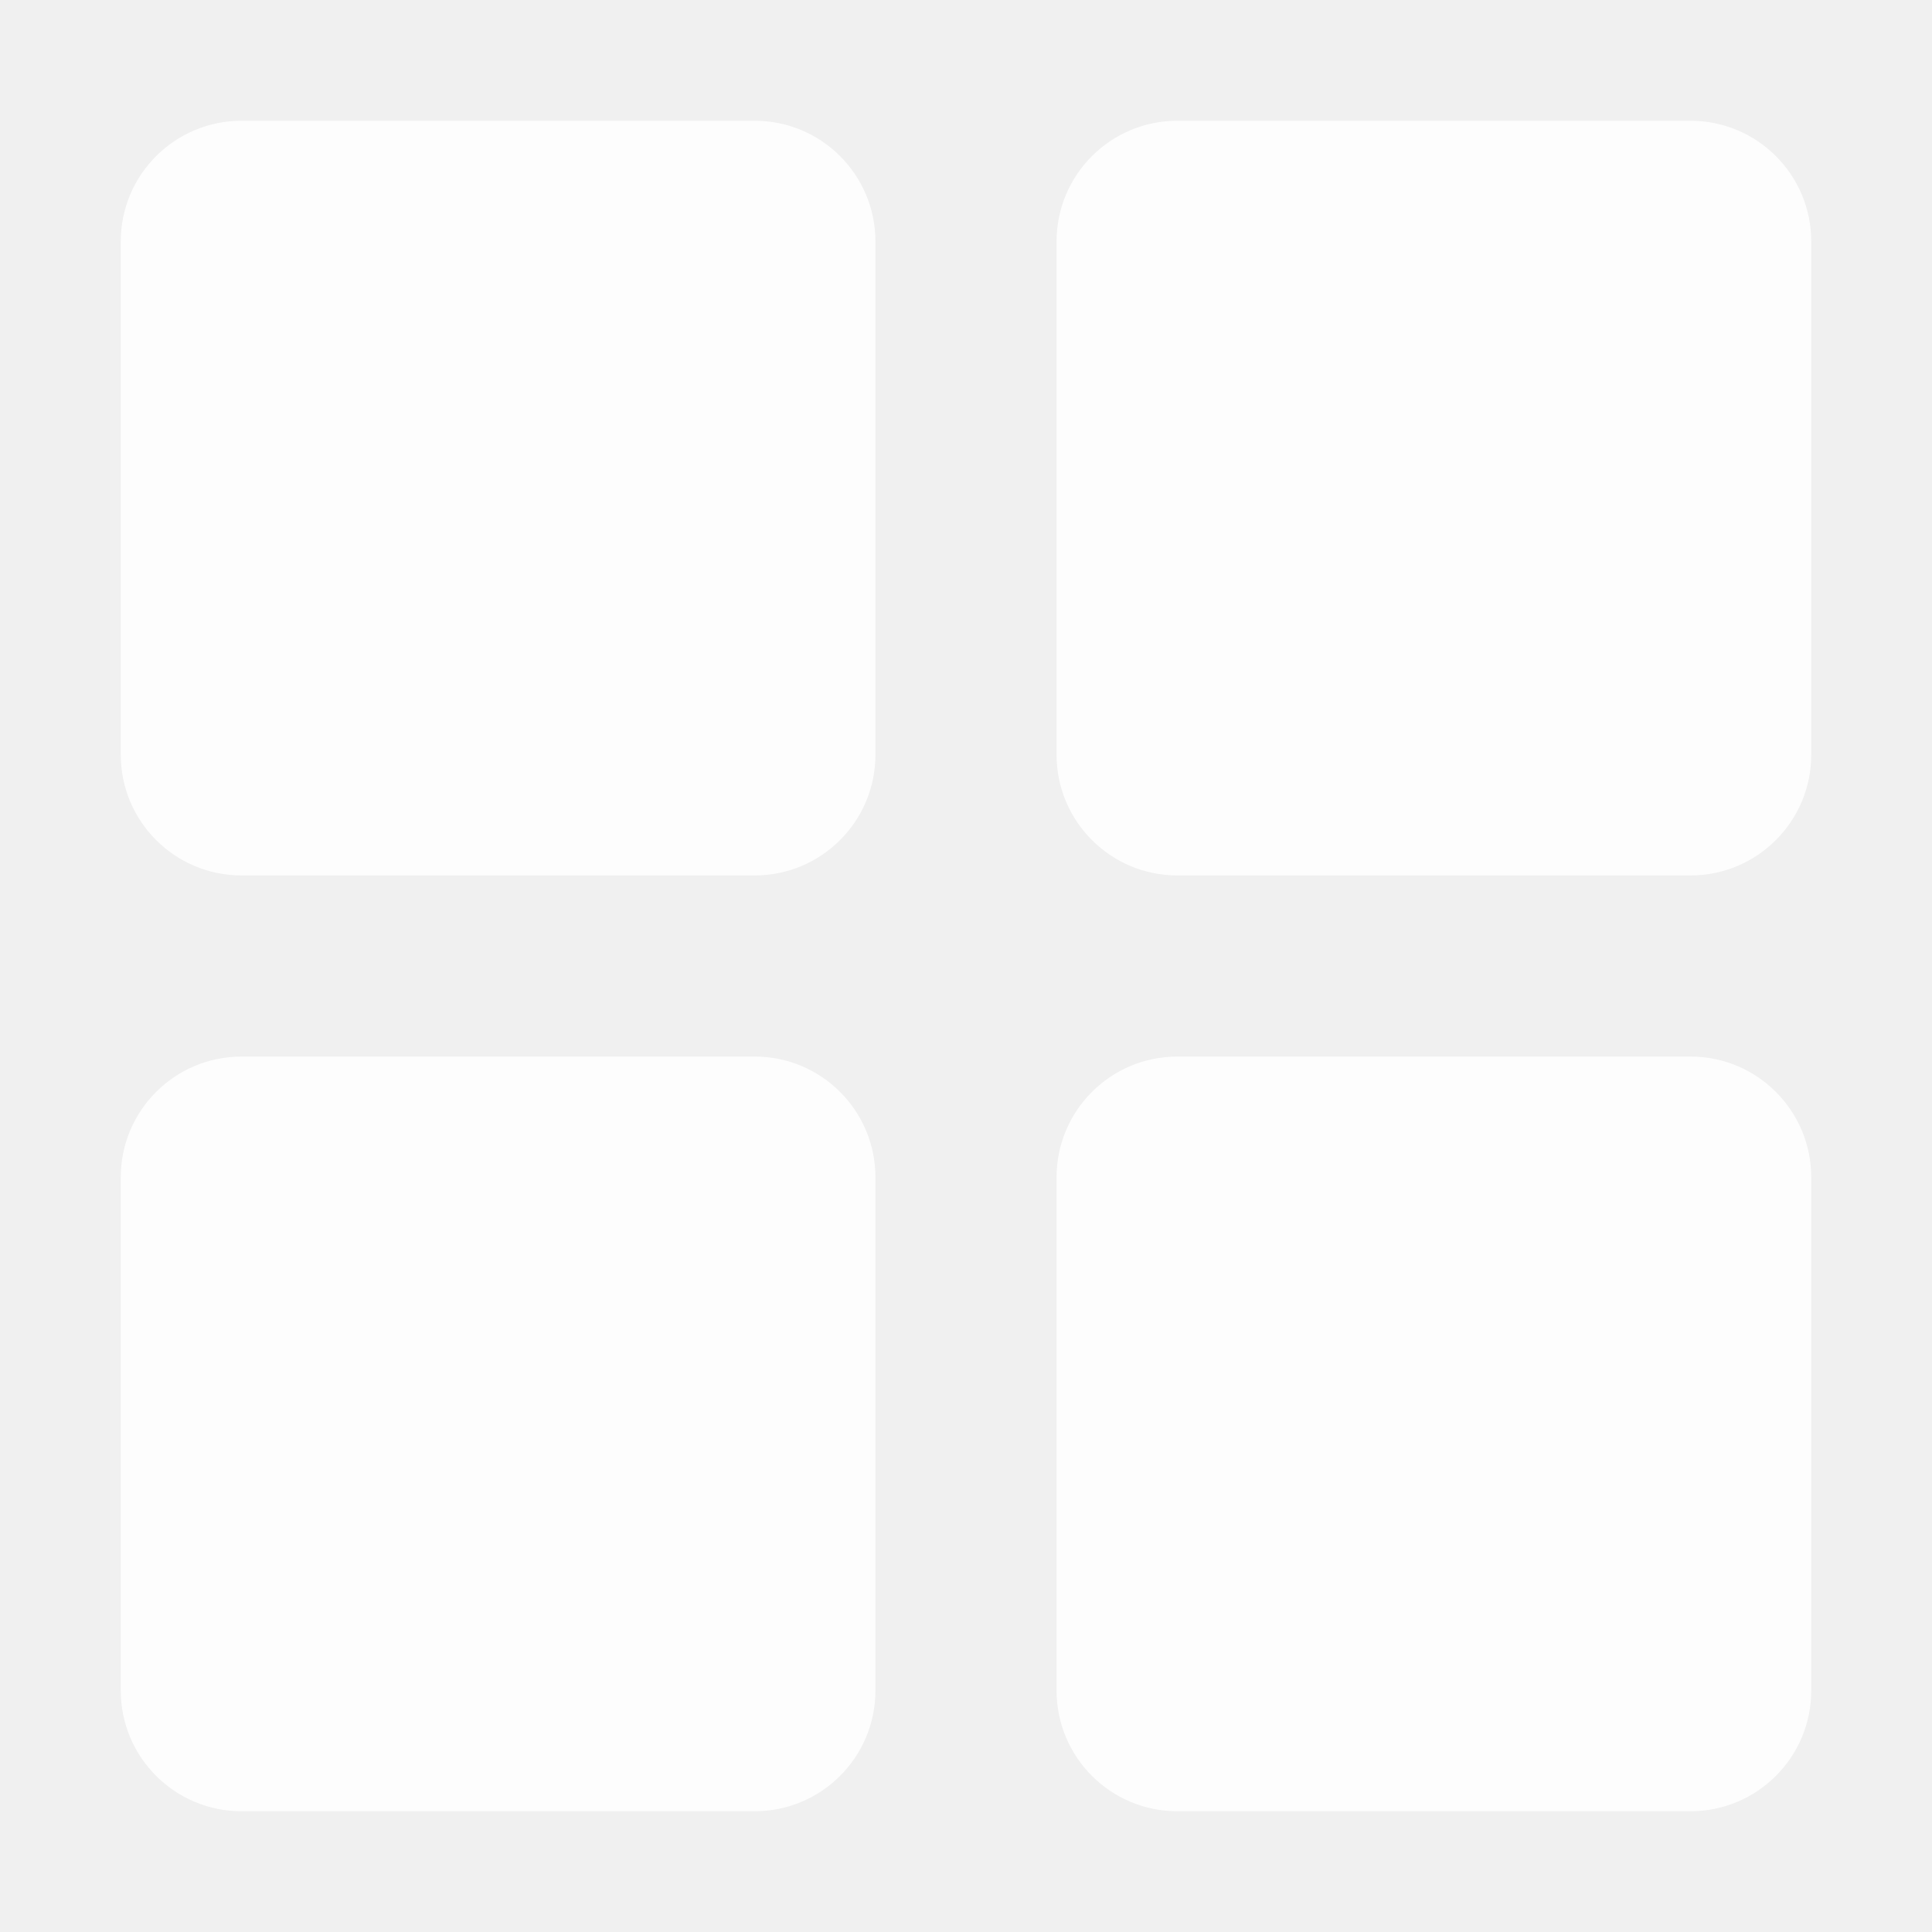
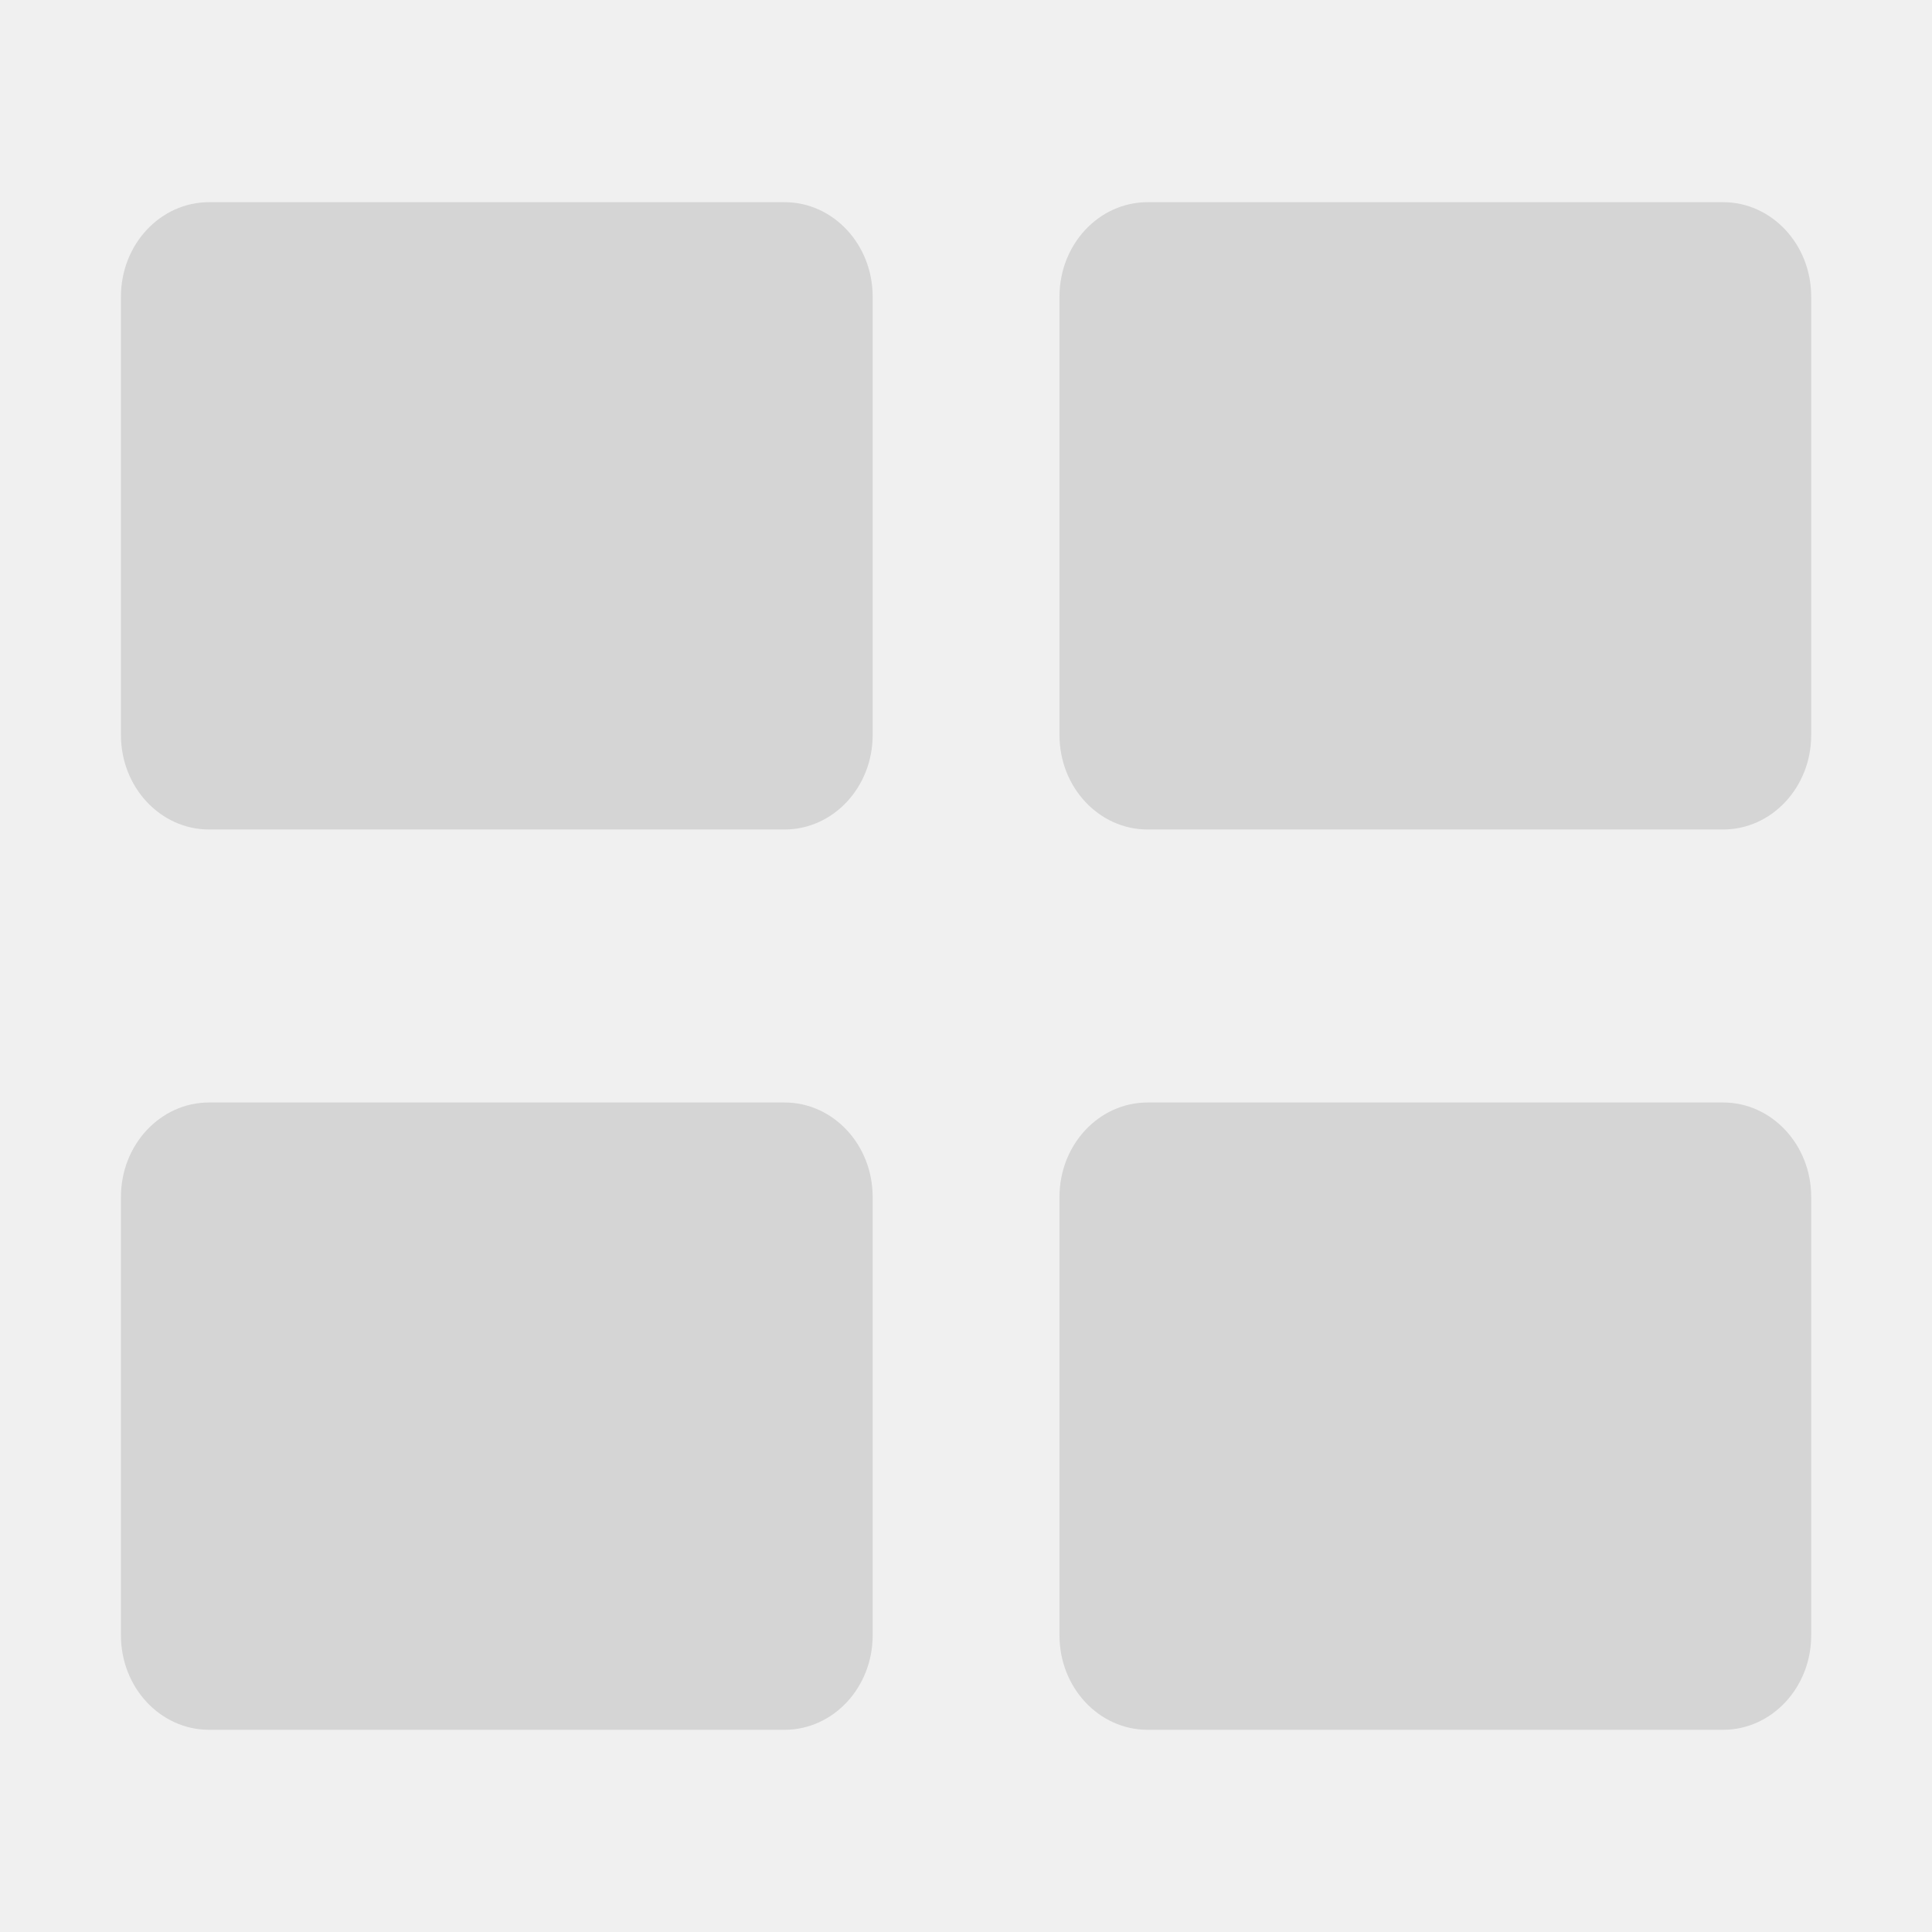
<svg xmlns="http://www.w3.org/2000/svg" xmlns:xlink="http://www.w3.org/1999/xlink" id="svg2" height="64" width="64" version="1.1" viewBox="0 0 64 64">
  <defs id="defs14">
    <linearGradient id="linearGradient3253">
      <stop id="stop3255" offset="0" style="stop-color:#89d5f8;stop-opacity:1;" />
      <stop id="stop3257" offset="1" style="stop-color:#00899e;stop-opacity:1;" />
    </linearGradient>
    <linearGradient id="linearGradient11979">
      <stop id="stop11981" offset="0" style="stop-color:#ffffff;stop-opacity:1;" />
      <stop id="stop11983" offset="1" style="stop-color:#729fcf;stop-opacity:1" />
    </linearGradient>
    <linearGradient id="linearGradient2846">
      <stop style="stop-color:#8a8a8a;stop-opacity:1;" offset="0" id="stop2848" />
      <stop style="stop-color:#484848;stop-opacity:1;" offset="1" id="stop2850" />
    </linearGradient>
    <linearGradient id="linearGradient2366">
      <stop style="stop-color:#ffffff;stop-opacity:1;" offset="0" id="stop2368" />
      <stop id="stop2374" offset="0.5" style="stop-color:#ffffff;stop-opacity:0.219;" />
      <stop style="stop-color:#ffffff;stop-opacity:1;" offset="1" id="stop2370" />
    </linearGradient>
    <linearGradient id="linearGradient4467">
      <stop id="stop4469" offset="0" style="stop-color:#ffffff;stop-opacity:1;" />
      <stop id="stop4471" offset="1" style="stop-color:#ffffff;stop-opacity:0.248;" />
    </linearGradient>
    <linearGradient id="linearGradient4454">
      <stop id="stop4456" offset="0" style="stop-color:#729fcf;stop-opacity:0.208;" />
      <stop id="stop4458" offset="1" style="stop-color:#729fcf;stop-opacity:0.676;" />
    </linearGradient>
    <linearGradient id="linearGradient4440">
      <stop id="stop4442" offset="0" style="stop-color:#7d7d7d;stop-opacity:1;" />
      <stop style="stop-color:#b1b1b1;stop-opacity:1;" offset="0.5" id="stop4448" />
      <stop id="stop4444" offset="1" style="stop-color:#686868;stop-opacity:1;" />
    </linearGradient>
    <radialGradient xlink:href="#linearGradient4467" id="radialGradient2097" cx="23.071" cy="35.127" fx="23.071" fy="35.127" r="10.319" gradientTransform="matrix(0.914812,0.01265023,-0.00821502,0.213562,2.253914,27.18889)" gradientUnits="userSpaceOnUse" />
    <linearGradient xlink:href="#linearGradient4467" id="linearGradient7922" x1="16.875" y1="22.852" x2="27.901" y2="34.977" gradientUnits="userSpaceOnUse" />
    <linearGradient xlink:href="#linearGradient2871" id="linearGradient7186" gradientUnits="userSpaceOnUse" x1="46.835" y1="45.264" x2="45.38" y2="50.94" />
    <linearGradient xlink:href="#linearGradient2402" id="linearGradient7184" gradientUnits="userSpaceOnUse" x1="18.936" y1="23.668" x2="53.589" y2="26.649" />
    <linearGradient xlink:href="#linearGradient2380" id="linearGradient7180" gradientUnits="userSpaceOnUse" x1="62.514" y1="36.061" x2="15.985" y2="20.609" />
    <linearGradient xlink:href="#linearGradient4467" id="linearGradient7189" gradientUnits="userSpaceOnUse" x1="13.435" y1="13.604" x2="22.375" y2="23.554" gradientTransform="rotate(180,23.96967,25.01237)" />
    <linearGradient xlink:href="#linearGradient4467" id="linearGradient7185" x1="13.435" y1="13.604" x2="22.375" y2="23.554" gradientUnits="userSpaceOnUse" />
    <linearGradient xlink:href="#linearGradient1322" id="linearGradient4975" x1="34.893" y1="36.423" x2="45.919" y2="48.548" gradientUnits="userSpaceOnUse" gradientTransform="translate(-18.01785,-13.57119)" />
    <linearGradient id="linearGradient1322">
      <stop id="stop1324" offset="0" style="stop-color:#729fcf" />
      <stop id="stop1326" offset="1" style="stop-color:#5187d6;stop-opacity:1;" />
    </linearGradient>
    <linearGradient xlink:href="#linearGradient4467" id="linearGradient1491" gradientUnits="userSpaceOnUse" x1="5.965" y1="26.048" x2="52.854" y2="26.048" />
    <linearGradient id="linearGradient2402">
      <stop style="stop-color:#729fcf;stop-opacity:1;" offset="0" id="stop2404" />
      <stop style="stop-color:#528ac5;stop-opacity:1;" offset="1" id="stop2406" />
    </linearGradient>
    <linearGradient id="linearGradient2871">
      <stop style="stop-color:#3465a4;stop-opacity:1;" offset="0" id="stop2873" />
      <stop style="stop-color:#3465a4;stop-opacity:1" offset="1" id="stop2875" />
    </linearGradient>
    <linearGradient xlink:href="#linearGradient2690" id="linearGradient2696" x1="32.648" y1="30.749" x2="37.124" y2="24.842" gradientUnits="userSpaceOnUse" gradientTransform="translate(-48.77039,-5.765705)" />
    <linearGradient id="linearGradient2690">
      <stop style="stop-color:#c4d7eb;stop-opacity:1;" offset="0" id="stop2692" />
      <stop style="stop-color:#c4d7eb;stop-opacity:0;" offset="1" id="stop2694" />
    </linearGradient>
    <linearGradient xlink:href="#linearGradient2682" id="linearGradient2688" x1="36.714" y1="31.456" x2="37.124" y2="24.842" gradientUnits="userSpaceOnUse" gradientTransform="translate(-48.77039,-5.765705)" />
    <linearGradient id="linearGradient2682">
      <stop style="stop-color:#3977c3;stop-opacity:1;" offset="0" id="stop2684" />
      <stop style="stop-color:#89aedc;stop-opacity:0;" offset="1" id="stop2686" />
    </linearGradient>
    <linearGradient id="linearGradient2380">
      <stop style="stop-color:#b9cfe7;stop-opacity:1" offset="0" id="stop2382" />
      <stop style="stop-color:#729fcf;stop-opacity:1" offset="1" id="stop2384" />
    </linearGradient>
    <linearGradient xlink:href="#linearGradient2831" id="linearGradient1486" gradientUnits="userSpaceOnUse" gradientTransform="translate(-48.30498,-6.043298)" x1="13.479" y1="10.612" x2="15.419" y2="19.115" />
    <linearGradient id="linearGradient2831">
      <stop style="stop-color:#3465a4;stop-opacity:1;" offset="0" id="stop2833" />
      <stop id="stop2855" offset="0.333" style="stop-color:#5b86be;stop-opacity:1;" />
      <stop style="stop-color:#83a8d8;stop-opacity:0;" offset="1" id="stop2835" />
    </linearGradient>
    <linearGradient xlink:href="#linearGradient2871" id="linearGradient1488" gradientUnits="userSpaceOnUse" gradientTransform="rotate(180,-0.62124,20.04085)" x1="37.128" y1="29.73" x2="37.065" y2="26.194" />
    <radialGradient xlink:href="#linearGradient4467" id="radialGradient1503" gradientUnits="userSpaceOnUse" gradientTransform="matrix(1,0,0,0.536723,0,16.87306)" cx="24.837" cy="36.421" fx="24.837" fy="36.421" r="15.645" />
    <linearGradient id="linearGradient3864">
      <stop id="stop3866" offset="0" style="stop-color:#71b2f8;stop-opacity:1;" />
      <stop id="stop3868" offset="1" style="stop-color:#002795;stop-opacity:1;" />
    </linearGradient>
    <radialGradient xlink:href="#linearGradient3864" id="radialGradient2571" gradientUnits="userSpaceOnUse" cx="342.583" cy="27.257" fx="342.583" fy="27.257" r="19.571" gradientTransform="matrix(1.625841,0.5434973,-8.8819886e-2,0.2656996,-215.0241,-170.9019)" />
    <radialGradient xlink:href="#linearGradient3593" id="radialGradient3352" gradientUnits="userSpaceOnUse" cx="345.284" cy="15.561" fx="345.284" fy="15.561" r="19.571" gradientTransform="translate(-0.1767767,-2.65165)" />
    <linearGradient id="linearGradient3593">
      <stop style="stop-color:#c8e0f9;stop-opacity:1;" offset="0" id="stop3595" />
      <stop style="stop-color:#637dca;stop-opacity:1;" offset="1" id="stop3597" />
    </linearGradient>
    <radialGradient xlink:href="#linearGradient3593" id="radialGradient3354" gradientUnits="userSpaceOnUse" cx="330.638" cy="39.963" fx="330.638" fy="39.963" r="19.571" gradientTransform="translate(-0.1767767,-2.65165)" />
    <radialGradient xlink:href="#linearGradient3864" id="radialGradient3369" gradientUnits="userSpaceOnUse" gradientTransform="matrix(1.625841,0.5434973,-8.8819886e-2,0.2656996,-461.8107,-173.0627)" cx="342.583" cy="27.257" fx="342.583" fy="27.257" r="19.571" />
    <radialGradient xlink:href="#linearGradient3593" id="radialGradient3372" gradientUnits="userSpaceOnUse" gradientTransform="matrix(1.001232,0,0,0.9421773,-327.5031,-4.331665)" cx="345.284" cy="15.561" fx="345.284" fy="15.561" r="19.571" />
    <radialGradient xlink:href="#linearGradient3593" id="radialGradient3375" gradientUnits="userSpaceOnUse" gradientTransform="matrix(1.001232,0,0,0.9421773,-287.8179,-28.14305)" cx="330.638" cy="39.963" fx="330.638" fy="39.963" r="19.571" />
    <radialGradient xlink:href="#linearGradient3864" id="radialGradient3380" gradientUnits="userSpaceOnUse" gradientTransform="matrix(0.9829174,1.324085,-1.233005,0.8105158,-131.0413,-483.7456)" cx="320.44" cy="113.234" fx="320.44" fy="113.234" r="19.571" />
    <linearGradient xlink:href="#linearGradient3864" id="linearGradient3914" x1="6.945" y1="36.839" x2="48.691" y2="36.839" gradientUnits="userSpaceOnUse" gradientTransform="matrix(1.001232,0,0,0.9421773,-4.869961,-2.386316)" />
    <linearGradient xlink:href="#linearGradient3864" id="linearGradient3792" gradientUnits="userSpaceOnUse" gradientTransform="matrix(1.001232,0,0,0.9421773,-4.869961,-2.386316)" x1="6.83" y1="34.146" x2="48.691" y2="36.839" />
    <radialGradient xlink:href="#linearGradient3864" id="radialGradient3812" gradientUnits="userSpaceOnUse" gradientTransform="matrix(1.001232,0,0,0.9421773,-287.8179,-28.14305)" cx="330.638" cy="39.963" fx="330.638" fy="39.963" r="19.571" />
    <radialGradient xlink:href="#linearGradient3593" id="radialGradient3814" gradientUnits="userSpaceOnUse" gradientTransform="matrix(1.001232,0,0,0.9421773,-327.5031,-4.331665)" cx="345.284" cy="15.561" fx="345.284" fy="15.561" r="19.571" />
    <radialGradient xlink:href="#linearGradient3864" id="radialGradient3816" gradientUnits="userSpaceOnUse" gradientTransform="matrix(0.9829174,1.324085,-1.233005,0.8105158,-131.0413,-483.7456)" cx="320.44" cy="113.234" fx="320.44" fy="113.234" r="19.571" />
    <radialGradient xlink:href="#linearGradient4467" id="radialGradient3850" gradientUnits="userSpaceOnUse" gradientTransform="matrix(1,0,0,0.6985294,0,202.8286)" cx="225.264" cy="672.797" fx="225.264" fy="672.797" r="34.345" />
    <radialGradient xlink:href="#linearGradient4467" id="radialGradient3850-4" gradientUnits="userSpaceOnUse" gradientTransform="matrix(1,0,0,0.6985294,0,202.8286)" cx="225.264" cy="672.797" fx="225.264" fy="672.797" r="34.345" />
    <radialGradient gradientUnits="userSpaceOnUse" gradientTransform="matrix(0.914812,0.01265023,-0.00821502,0.213562,2.253914,27.18889)" r="10.319" fy="35.127" fx="23.071" cy="35.127" cx="23.071" id="radialGradient2097-2" xlink:href="#linearGradient4467" />
    <radialGradient r="15.645" fy="36.421" fx="24.837" cy="36.421" cx="24.837" gradientTransform="matrix(1,0,0,0.536723,0,16.87306)" gradientUnits="userSpaceOnUse" id="radialGradient1503-3" xlink:href="#linearGradient4467" />
    <radialGradient gradientTransform="matrix(1.625841,0.5434973,-8.8819886e-2,0.2656996,-215.0241,-170.9019)" r="19.571" fy="27.257" fx="342.583" cy="27.257" cx="342.583" gradientUnits="userSpaceOnUse" id="radialGradient2571-4" xlink:href="#linearGradient3864" />
    <radialGradient gradientTransform="translate(-0.1767767,-2.65165)" r="19.571" fy="15.561" fx="345.284" cy="15.561" cx="345.284" gradientUnits="userSpaceOnUse" id="radialGradient3352-1" xlink:href="#linearGradient3593" />
    <radialGradient gradientTransform="translate(-0.1767767,-2.65165)" r="19.571" fy="39.963" fx="330.638" cy="39.963" cx="330.638" gradientUnits="userSpaceOnUse" id="radialGradient3354-1" xlink:href="#linearGradient3593" />
    <radialGradient r="19.571" fy="27.257" fx="342.583" cy="27.257" cx="342.583" gradientTransform="matrix(1.625841,0.5434973,-8.8819886e-2,0.2656996,-461.8107,-173.0627)" gradientUnits="userSpaceOnUse" id="radialGradient3369-3" xlink:href="#linearGradient3864" />
    <radialGradient r="19.571" fy="15.561" fx="345.284" cy="15.561" cx="345.284" gradientTransform="matrix(1.001232,0,0,0.9421773,-327.5031,-4.331665)" gradientUnits="userSpaceOnUse" id="radialGradient3372-9" xlink:href="#linearGradient3593" />
    <radialGradient r="19.571" fy="39.963" fx="330.638" cy="39.963" cx="330.638" gradientTransform="matrix(1.001232,0,0,0.9421773,-287.8179,-28.14305)" gradientUnits="userSpaceOnUse" id="radialGradient3375-2" xlink:href="#linearGradient3593" />
    <radialGradient r="19.571" fy="113.234" fx="320.44" cy="113.234" cx="320.44" gradientTransform="matrix(0.9829174,1.324085,-1.233005,0.8105158,-131.0413,-483.7456)" gradientUnits="userSpaceOnUse" id="radialGradient3380-0" xlink:href="#linearGradient3864" />
    <radialGradient r="19.571" fy="39.963" fx="330.638" cy="39.963" cx="330.638" gradientTransform="matrix(1.001232,0,0,0.9421773,-287.8179,-28.14305)" gradientUnits="userSpaceOnUse" id="radialGradient3812-9" xlink:href="#linearGradient3864" />
    <radialGradient r="19.571" fy="15.561" fx="345.284" cy="15.561" cx="345.284" gradientTransform="matrix(1.001232,0,0,0.9421773,-327.5031,-4.331665)" gradientUnits="userSpaceOnUse" id="radialGradient3814-9" xlink:href="#linearGradient3593" />
    <radialGradient r="19.571" fy="113.234" fx="320.44" cy="113.234" cx="320.44" gradientTransform="matrix(0.9829174,1.324085,-1.233005,0.8105158,-131.0413,-483.7456)" gradientUnits="userSpaceOnUse" id="radialGradient3816-2" xlink:href="#linearGradient3864" />
    <radialGradient r="34.345" fy="672.797" fx="225.264" cy="672.797" cx="225.264" gradientTransform="matrix(1,0,0,0.6985294,0,202.8286)" gradientUnits="userSpaceOnUse" id="radialGradient3850-8" xlink:href="#linearGradient4467" />
    <radialGradient r="34.345" fy="672.797" fx="225.264" cy="672.797" cx="225.264" gradientTransform="matrix(1,0,0,0.6985294,0,202.8286)" gradientUnits="userSpaceOnUse" id="radialGradient3850-4-2" xlink:href="#linearGradient4467" />
  </defs>
-   <g id="layer1" transform="translate(0,16)">
-     <rect style="opacity:1;fill:#ffffff;fill-opacity:0.863;fill-rule:evenodd;stroke:none;stroke-width:1px;stroke-linecap:butt;stroke-linejoin:miter;stroke-miterlimit:4;stroke-dasharray:none;stroke-dashoffset:0;stroke-opacity:1" id="rect14587" width="25" height="25" x="4" y="-12" rx="4" />
-     <rect rx="4" y="19" x="35" height="25" width="25" id="rect14589" style="opacity:1;fill:#ffffff;fill-opacity:0.863;fill-rule:evenodd;stroke:none;stroke-width:1px;stroke-linecap:butt;stroke-linejoin:miter;stroke-miterlimit:4;stroke-dasharray:none;stroke-dashoffset:0;stroke-opacity:1" ry="4" />
-     <rect style="opacity:1;fill:#ffffff;fill-opacity:0.863;fill-rule:evenodd;stroke:none;stroke-width:1px;stroke-linecap:butt;stroke-linejoin:miter;stroke-miterlimit:4;stroke-dasharray:none;stroke-dashoffset:0;stroke-opacity:1" id="rect14591" width="25" height="25" x="4" y="19" rx="4" ry="4" />
-     <rect rx="4" y="-12" x="35" height="25" width="25" id="rect14593" style="opacity:1;fill:#ffffff;fill-opacity:0.863;fill-rule:evenodd;stroke:none;stroke-width:1px;stroke-linecap:butt;stroke-linejoin:miter;stroke-miterlimit:4;stroke-dasharray:none;stroke-dashoffset:0;stroke-opacity:1" ry="4" />
+   <g id="layer1" transform="translate(0,16)" style="display:none">
+     <g id="g937">
+       <rect rx="4" y="-12" x="4" height="25" width="25" id="rect14587" style="opacity:1;fill:#ffffff;fill-opacity:0.863;fill-rule:evenodd;stroke:none;stroke-width:1px;stroke-linecap:butt;stroke-linejoin:miter;stroke-miterlimit:4;stroke-dasharray:none;stroke-dashoffset:0;stroke-opacity:1" />
+       <rect ry="4" style="opacity:1;fill:#ffffff;fill-opacity:0.863;fill-rule:evenodd;stroke:none;stroke-width:1px;stroke-linecap:butt;stroke-linejoin:miter;stroke-miterlimit:4;stroke-dasharray:none;stroke-dashoffset:0;stroke-opacity:1" id="rect14589" width="25" height="25" x="35" y="19" rx="4" />
+       <rect ry="4" rx="4" y="19" x="4" height="25" width="25" id="rect14591" style="opacity:1;fill:#ffffff;fill-opacity:0.863;fill-rule:evenodd;stroke:none;stroke-width:1px;stroke-linecap:butt;stroke-linejoin:miter;stroke-miterlimit:4;stroke-dasharray:none;stroke-dashoffset:0;stroke-opacity:1" />
+       <rect ry="4" style="opacity:1;fill:#ffffff;fill-opacity:0.863;fill-rule:evenodd;stroke:none;stroke-width:1px;stroke-linecap:butt;stroke-linejoin:miter;stroke-miterlimit:4;stroke-dasharray:none;stroke-dashoffset:0;stroke-opacity:1" id="rect14593" width="25" height="25" x="35" y="-12" rx="4" />
+     </g>
+   </g>
+   <g id="layer2">
+     <g id="g963" transform="matrix(16.03431,0,0,16.03431,-4815.362,-3184.066)">
+       <rect rx="0.182" ry="0.195" y="198.996" x="300.566" height="1.296" width="1.553" id="rect951" style="opacity:1;fill:#d5d5d5;fill-opacity:1;stroke:none;stroke-width:0.05;stroke-opacity:1" />
+       <rect style="opacity:1;fill:#d5d5d5;fill-opacity:1;stroke:none;stroke-width:0.05;stroke-opacity:1" id="rect953" width="1.553" height="1.296" x="300.566" y="200.856" ry="0.195" rx="0.182" />
+       <rect rx="0.182" ry="0.195" y="200.856" x="302.505" height="1.296" width="1.553" id="rect955" style="opacity:1;fill:#d5d5d5;fill-opacity:1;stroke:none;stroke-width:0.05;stroke-opacity:1" />
+       <rect style="opacity:1;fill:#d5d5d5;fill-opacity:1;stroke:none;stroke-width:0.05;stroke-opacity:1" id="rect957" width="1.553" height="1.296" x="302.505" y="198.996" ry="0.195" rx="0.182" />
+     </g>
  </g>
</svg>
